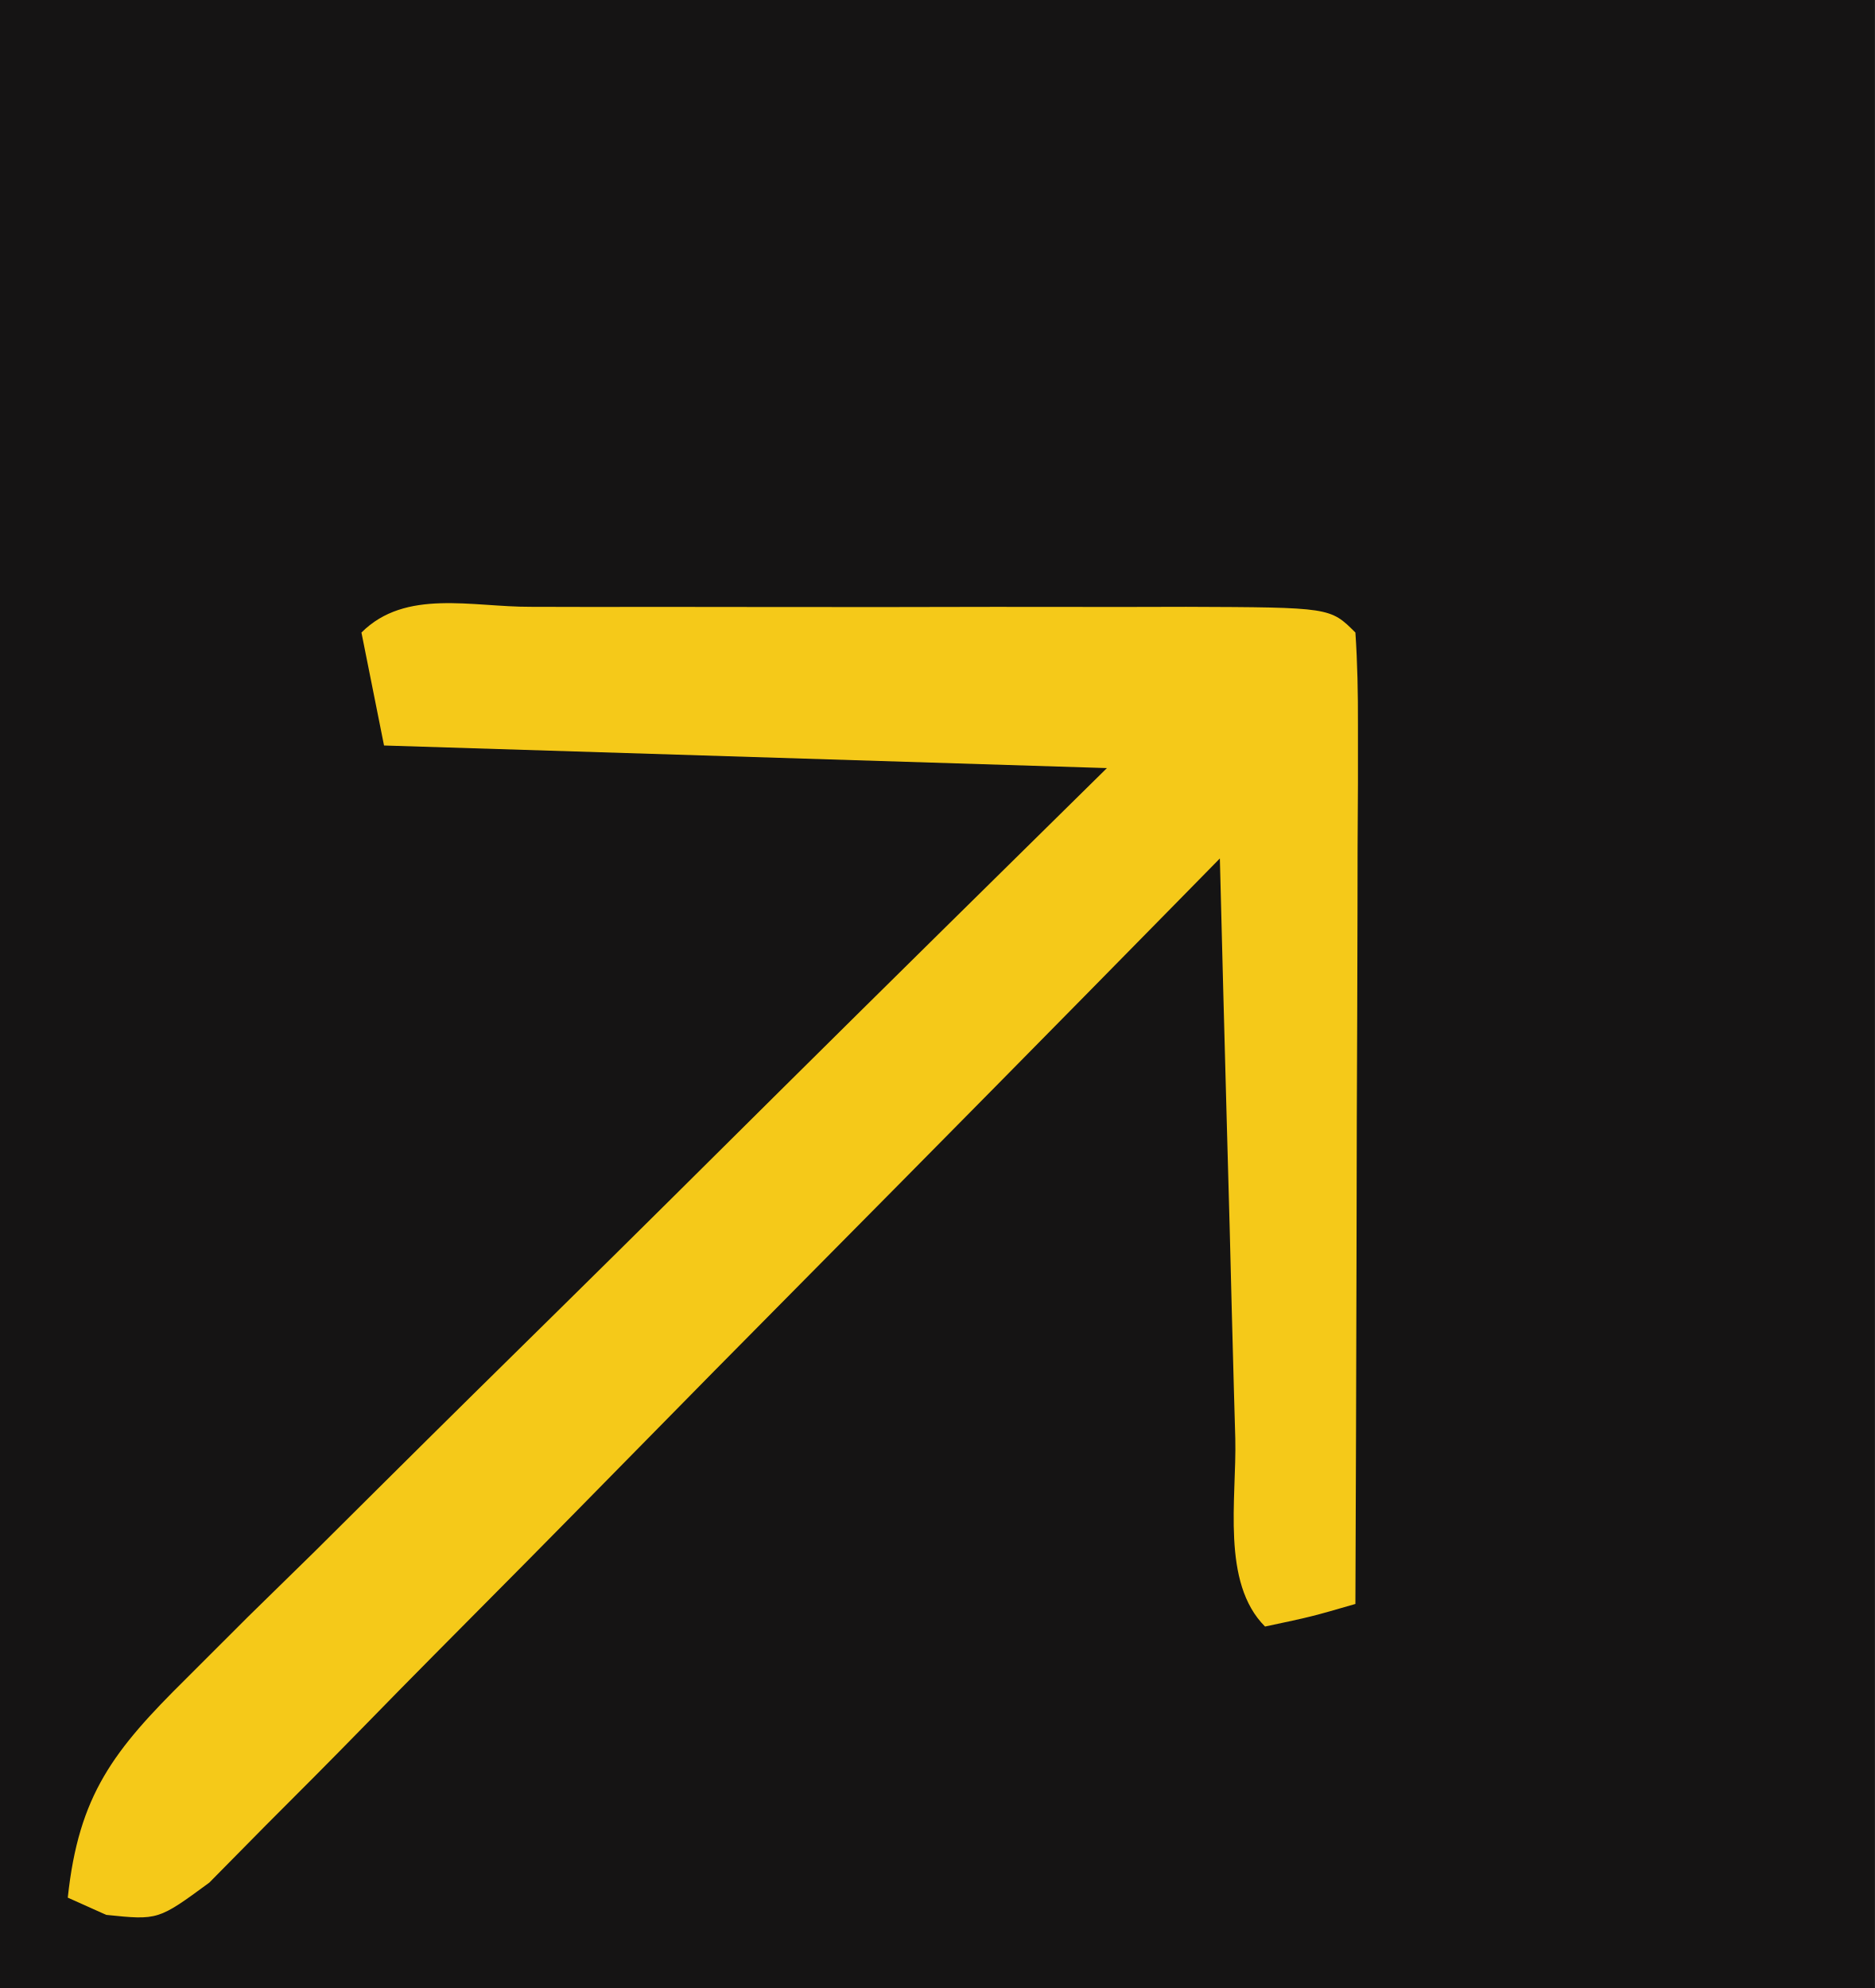
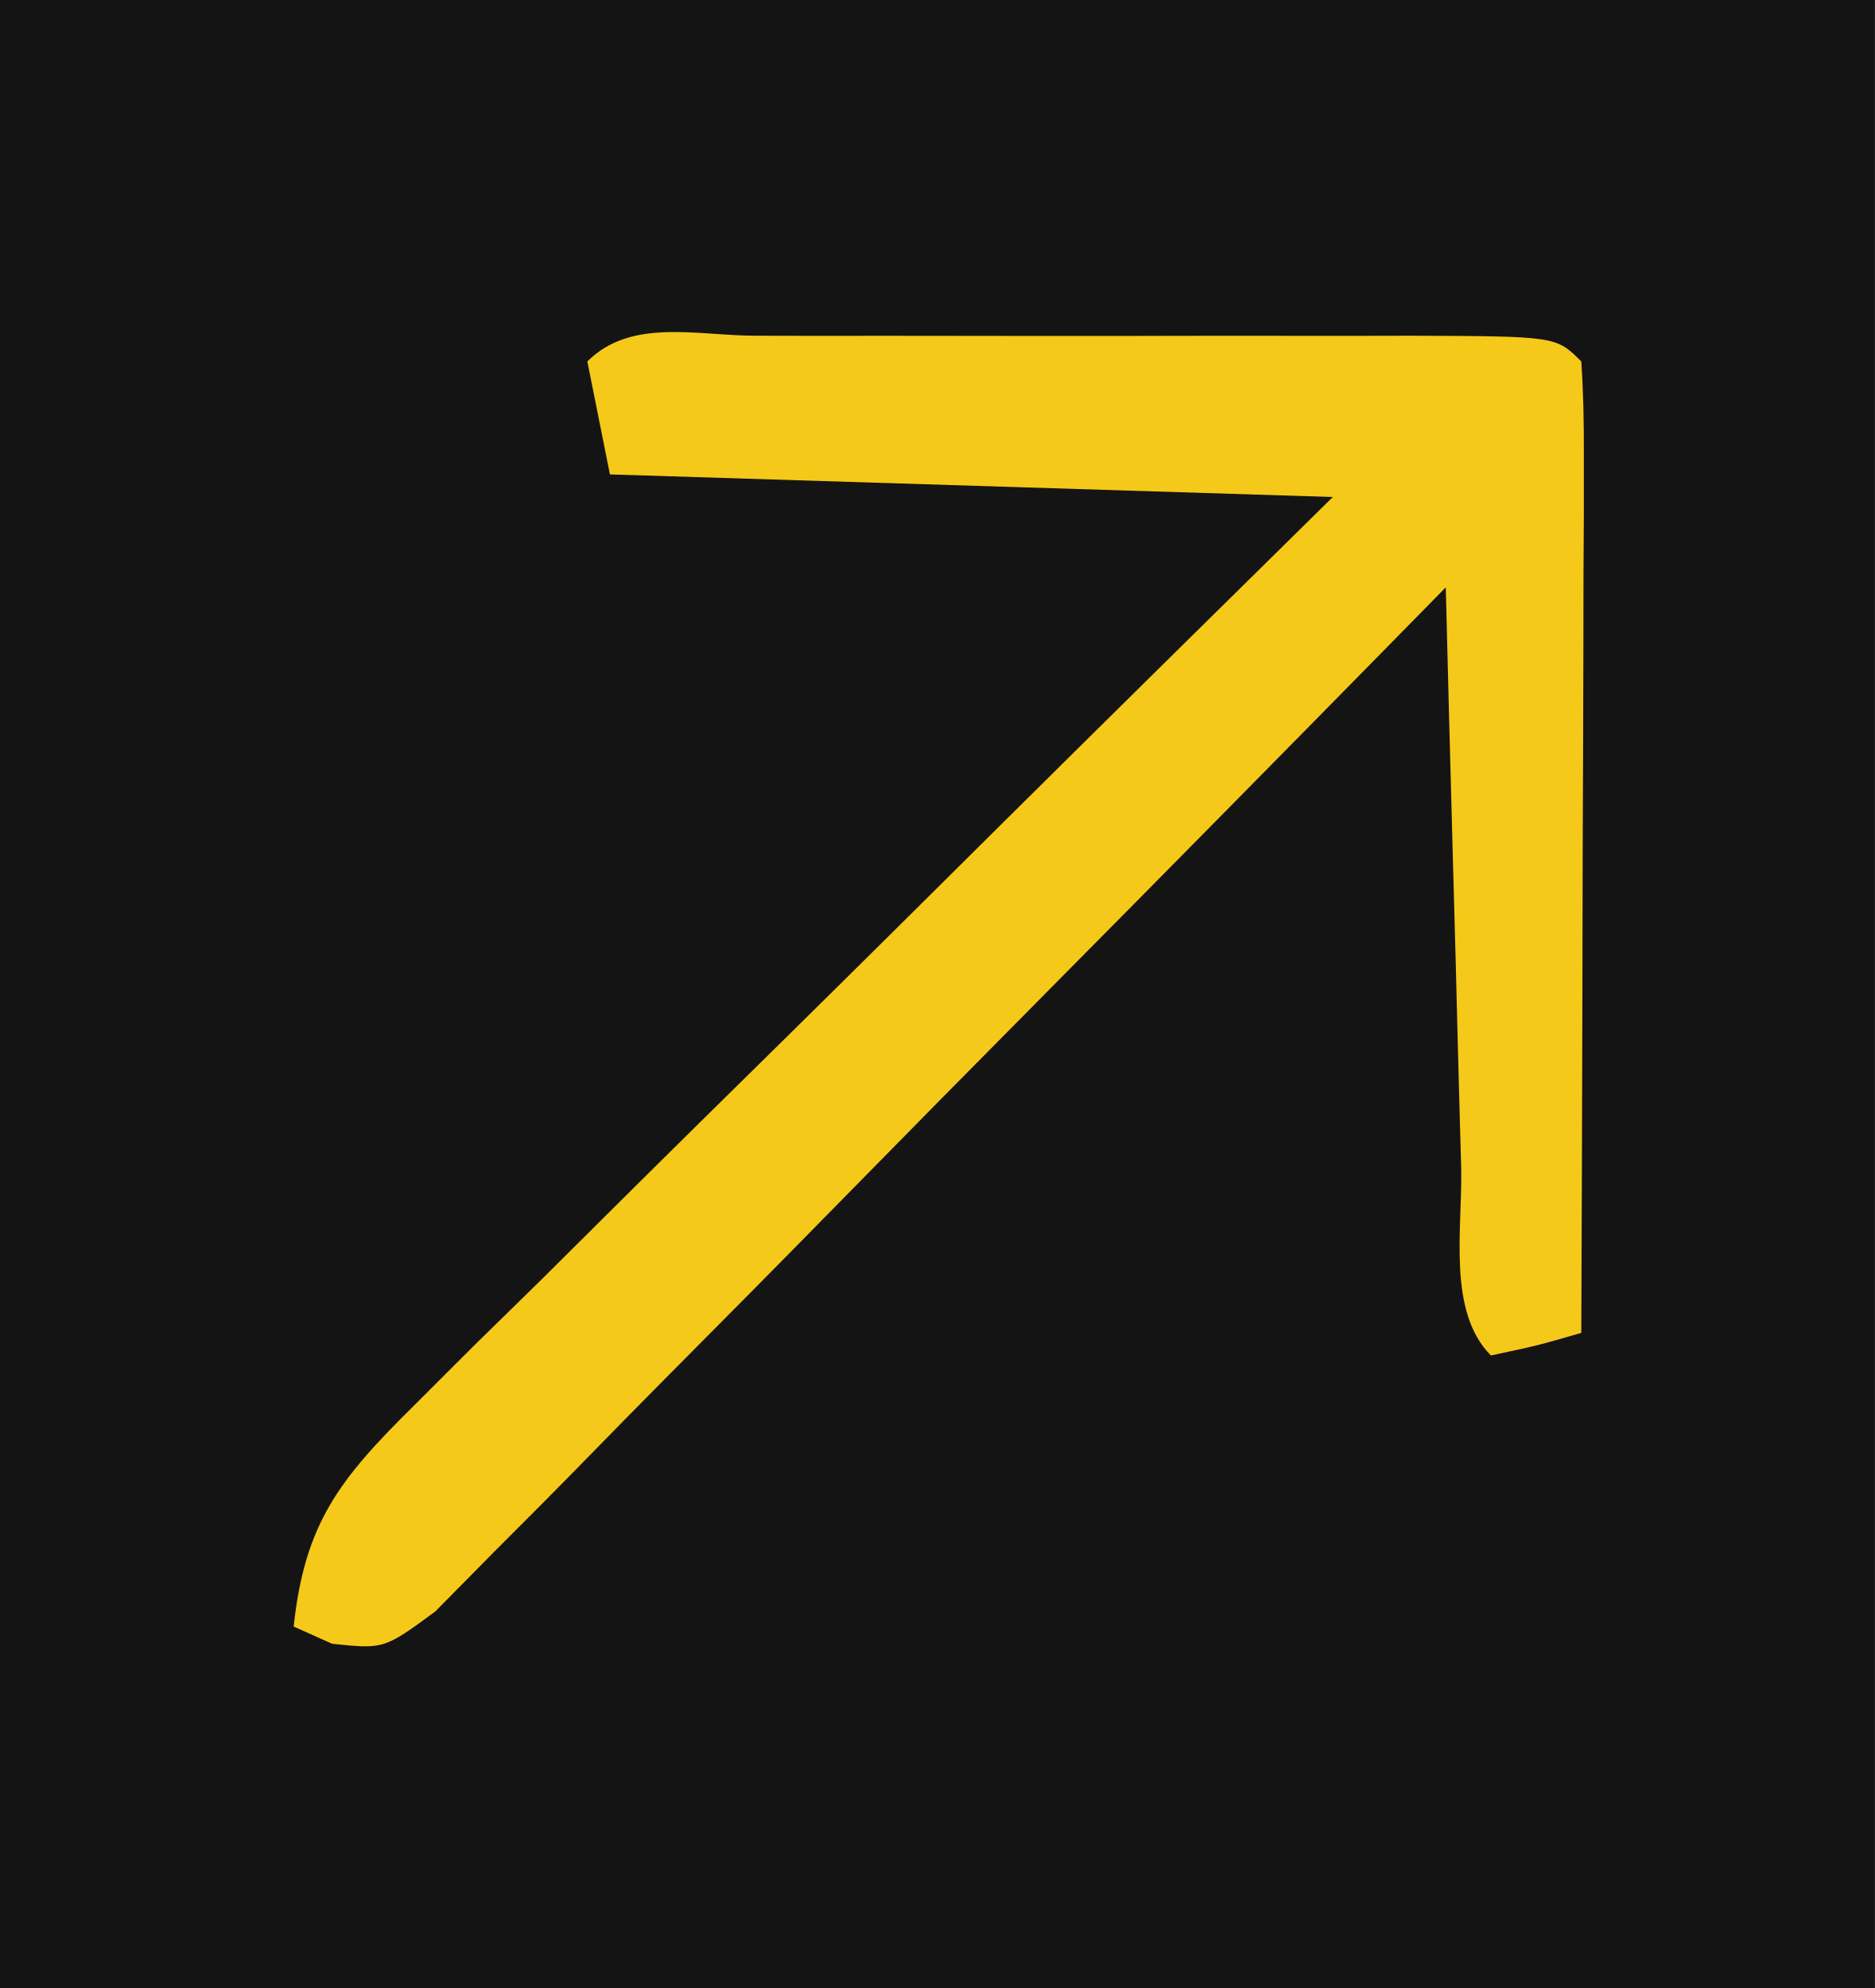
<svg xmlns="http://www.w3.org/2000/svg" version="1.1" width="83" height="88">
  <path d="M0 0 C27.39 0 54.78 0 83 0 C83 29.04 83 58.08 83 88 C55.61 88 28.22 88 0 88 C0 58.96 0 29.92 0 0 Z " fill="#151414" transform="translate(0,0)" />
-   <path d="M0 0 C1.366 0.003 1.366 0.003 2.759 0.006 C3.687 0.005 4.616 0.004 5.572 0.003 C7.539 0.003 9.507 0.004 11.474 0.009 C14.496 0.014 17.518 0.009 20.54 0.002 C22.446 0.003 24.353 0.004 26.259 0.006 C27.169 0.004 28.08 0.002 29.018 0 C35.394 0.024 35.394 0.024 36.509 1.139 C36.601 2.49 36.626 3.846 36.622 5.2 C36.622 6.061 36.622 6.921 36.622 7.808 C36.617 8.744 36.612 9.679 36.606 10.643 C36.605 11.596 36.604 12.549 36.602 13.531 C36.597 16.588 36.584 19.645 36.571 22.701 C36.566 24.769 36.562 26.836 36.558 28.903 C36.547 33.981 36.529 39.06 36.509 44.139 C34.571 44.701 34.571 44.701 32.509 45.139 C30.558 43.188 31.255 39.492 31.192 36.823 C31.172 36.091 31.151 35.36 31.129 34.607 C31.064 32.264 31.005 29.92 30.946 27.576 C30.903 25.991 30.859 24.406 30.815 22.821 C30.708 18.927 30.607 15.033 30.509 11.139 C29.929 11.73 29.349 12.321 28.751 12.93 C23.291 18.491 17.818 24.039 12.332 29.575 C9.512 32.421 6.696 35.272 3.891 38.134 C1.185 40.894 -1.533 43.642 -4.259 46.381 C-5.299 47.43 -6.334 48.483 -7.364 49.54 C-8.806 51.018 -10.262 52.48 -11.723 53.938 C-12.962 55.194 -12.962 55.194 -14.226 56.475 C-16.491 58.139 -16.491 58.139 -18.789 57.902 C-19.351 57.65 -19.913 57.398 -20.491 57.139 C-20.007 52.586 -18.467 50.624 -15.247 47.44 C-13.896 46.09 -13.896 46.09 -12.517 44.712 C-11.528 43.743 -10.539 42.775 -9.55 41.807 C-8.541 40.806 -7.534 39.804 -6.527 38.802 C-3.881 36.171 -1.223 33.552 1.438 30.935 C4.631 27.791 7.809 24.631 10.989 21.474 C15.818 16.684 20.665 11.913 25.509 7.139 C14.949 6.809 4.389 6.479 -6.491 6.139 C-6.821 4.489 -7.151 2.839 -7.491 1.139 C-5.543 -0.81 -2.593 0.01 0 0 Z " fill="#F5C919" transform="translate(23.49121,26.86105)" />
+   <path d="M0 0 C1.366 0.003 1.366 0.003 2.759 0.006 C3.687 0.005 4.616 0.004 5.572 0.003 C7.539 0.003 9.507 0.004 11.474 0.009 C14.496 0.014 17.518 0.009 20.54 0.002 C22.446 0.003 24.353 0.004 26.259 0.006 C27.169 0.004 28.08 0.002 29.018 0 C35.394 0.024 35.394 0.024 36.509 1.139 C36.601 2.49 36.626 3.846 36.622 5.2 C36.622 6.061 36.622 6.921 36.622 7.808 C36.617 8.744 36.612 9.679 36.606 10.643 C36.605 11.596 36.604 12.549 36.602 13.531 C36.597 16.588 36.584 19.645 36.571 22.701 C36.566 24.769 36.562 26.836 36.558 28.903 C36.547 33.981 36.529 39.06 36.509 44.139 C34.571 44.701 34.571 44.701 32.509 45.139 C30.558 43.188 31.255 39.492 31.192 36.823 C31.172 36.091 31.151 35.36 31.129 34.607 C31.064 32.264 31.005 29.92 30.946 27.576 C30.903 25.991 30.859 24.406 30.815 22.821 C30.708 18.927 30.607 15.033 30.509 11.139 C29.929 11.73 29.349 12.321 28.751 12.93 C23.291 18.491 17.818 24.039 12.332 29.575 C9.512 32.421 6.696 35.272 3.891 38.134 C1.185 40.894 -1.533 43.642 -4.259 46.381 C-5.299 47.43 -6.334 48.483 -7.364 49.54 C-8.806 51.018 -10.262 52.48 -11.723 53.938 C-12.962 55.194 -12.962 55.194 -14.226 56.475 C-16.491 58.139 -16.491 58.139 -18.789 57.902 C-19.351 57.65 -19.913 57.398 -20.491 57.139 C-20.007 52.586 -18.467 50.624 -15.247 47.44 C-13.896 46.09 -13.896 46.09 -12.517 44.712 C-11.528 43.743 -10.539 42.775 -9.55 41.807 C-8.541 40.806 -7.534 39.804 -6.527 38.802 C-3.881 36.171 -1.223 33.552 1.438 30.935 C4.631 27.791 7.809 24.631 10.989 21.474 C15.818 16.684 20.665 11.913 25.509 7.139 C14.949 6.809 4.389 6.479 -6.491 6.139 C-6.821 4.489 -7.151 2.839 -7.491 1.139 C-5.543 -0.81 -2.593 0.01 0 0 Z " fill="#F5C919" transform="translate(33.49121,14.86105)" />
</svg>
